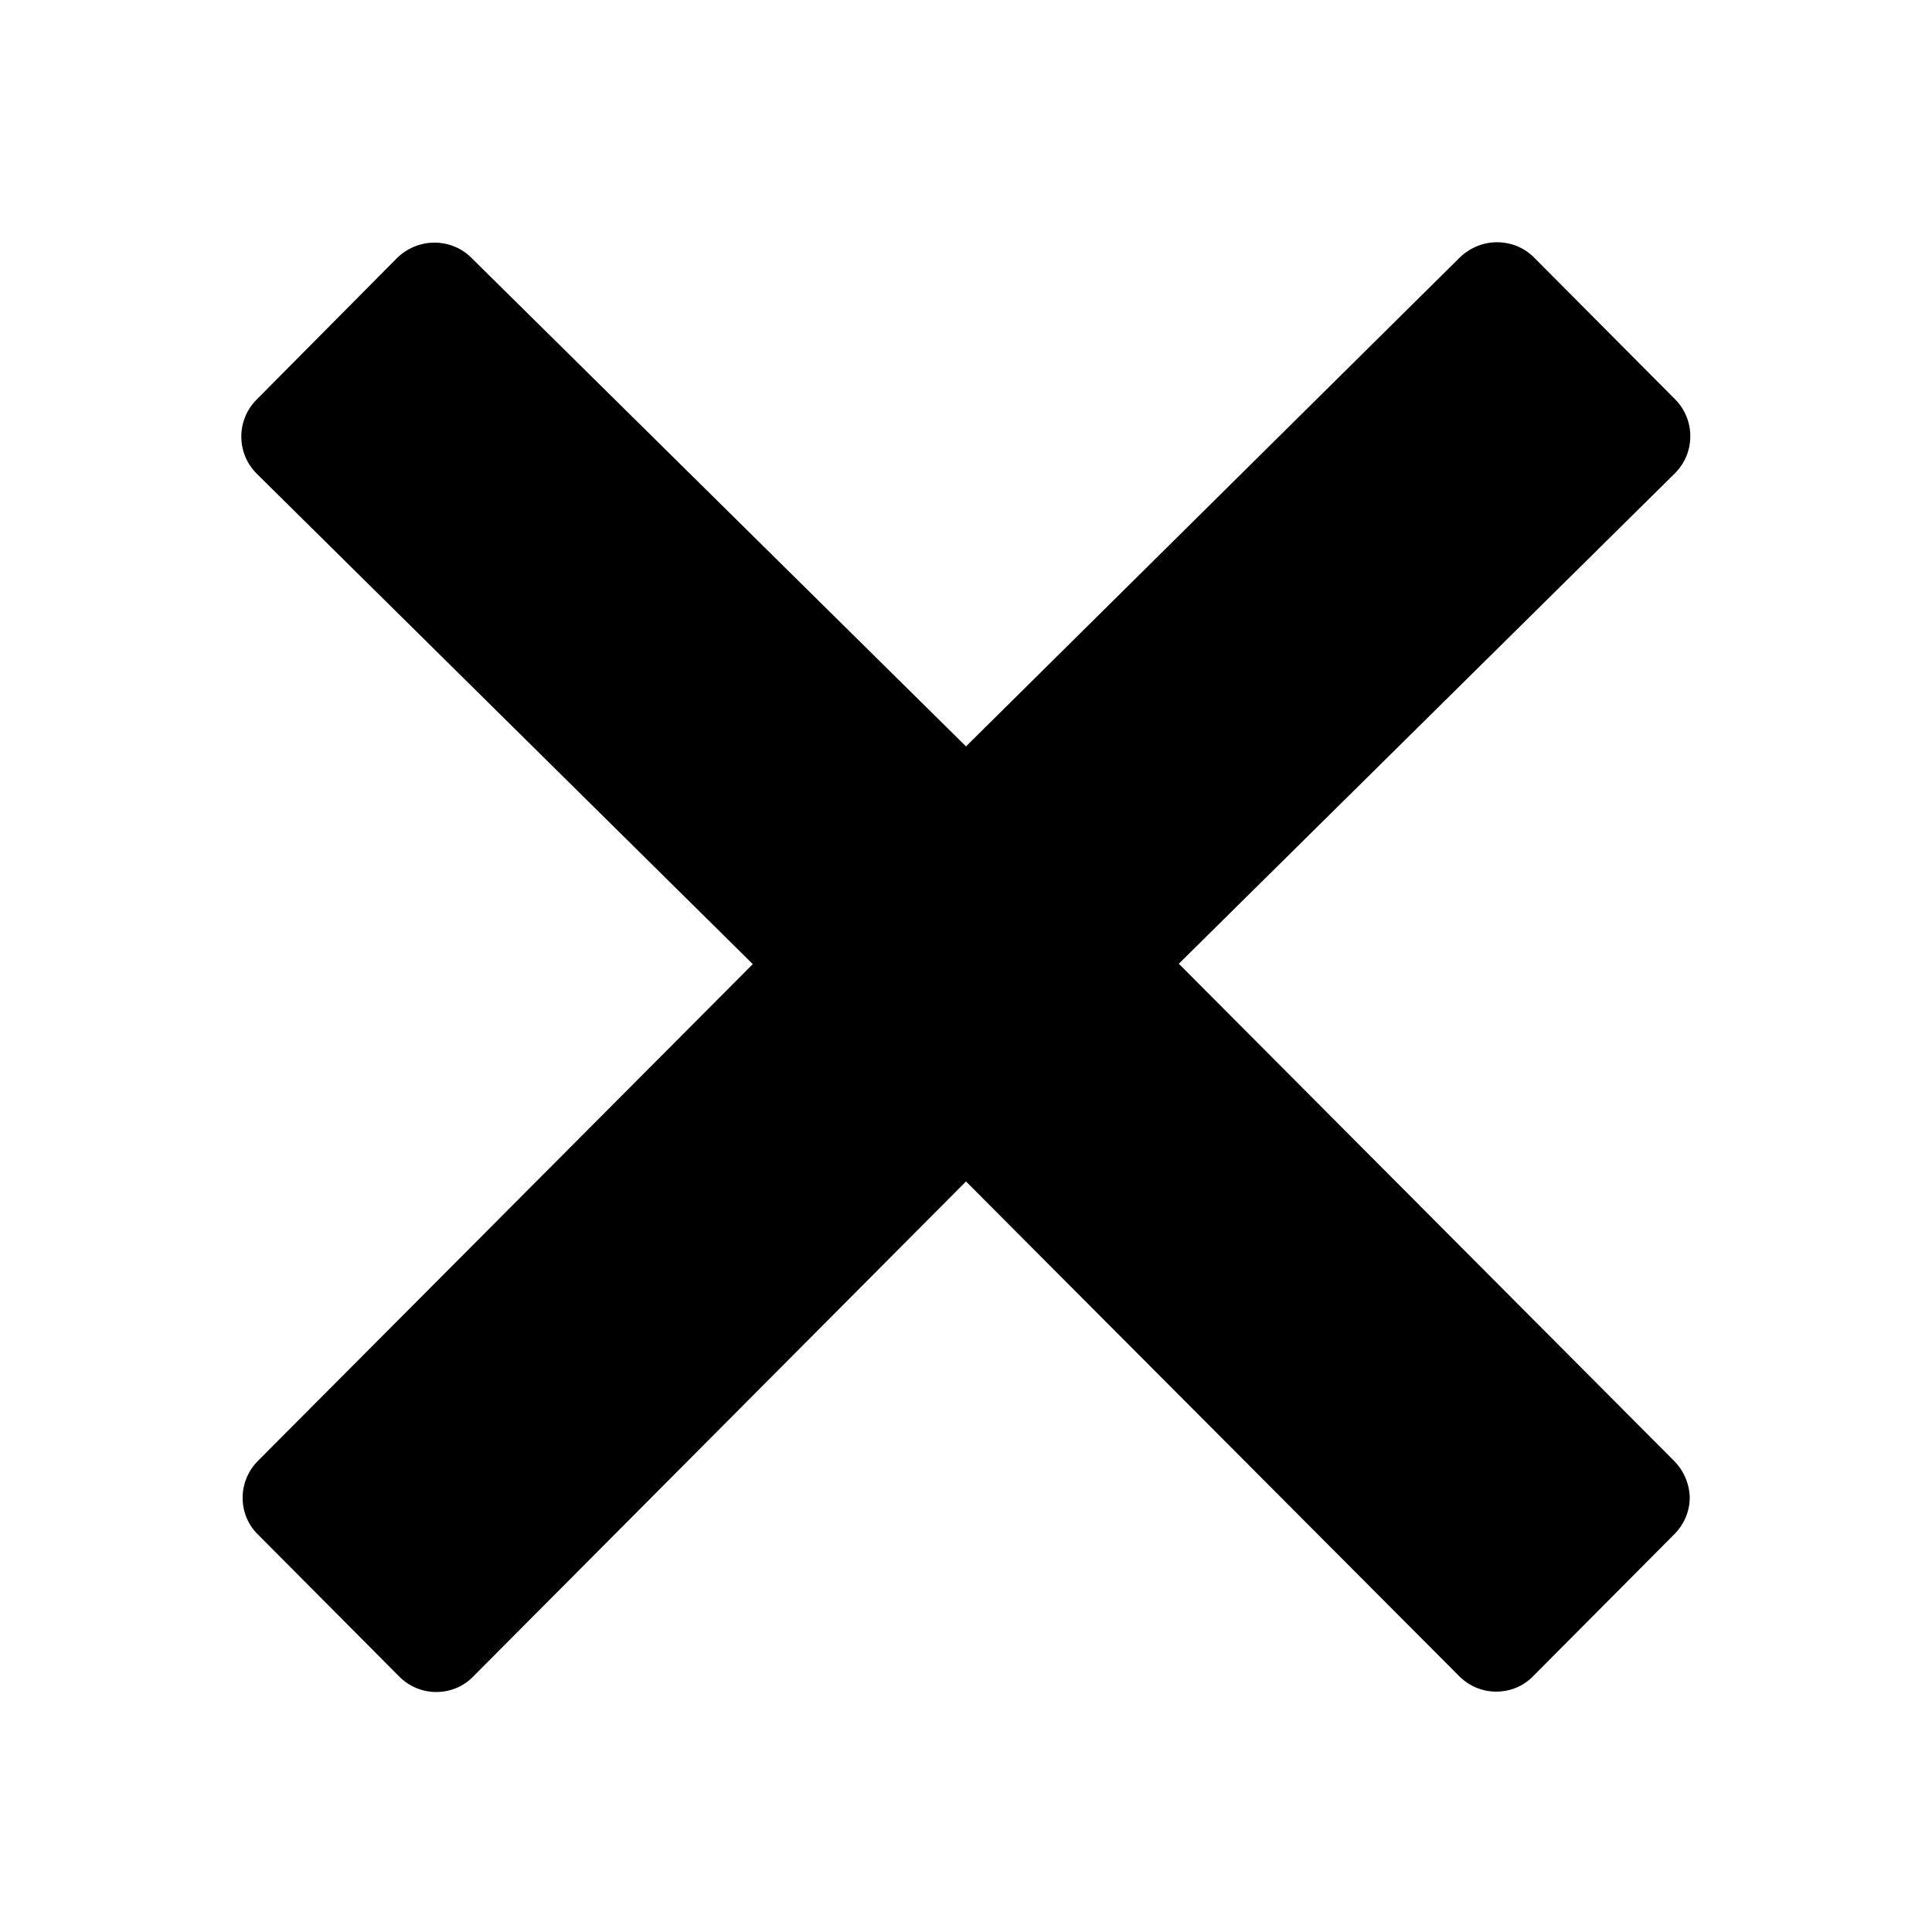
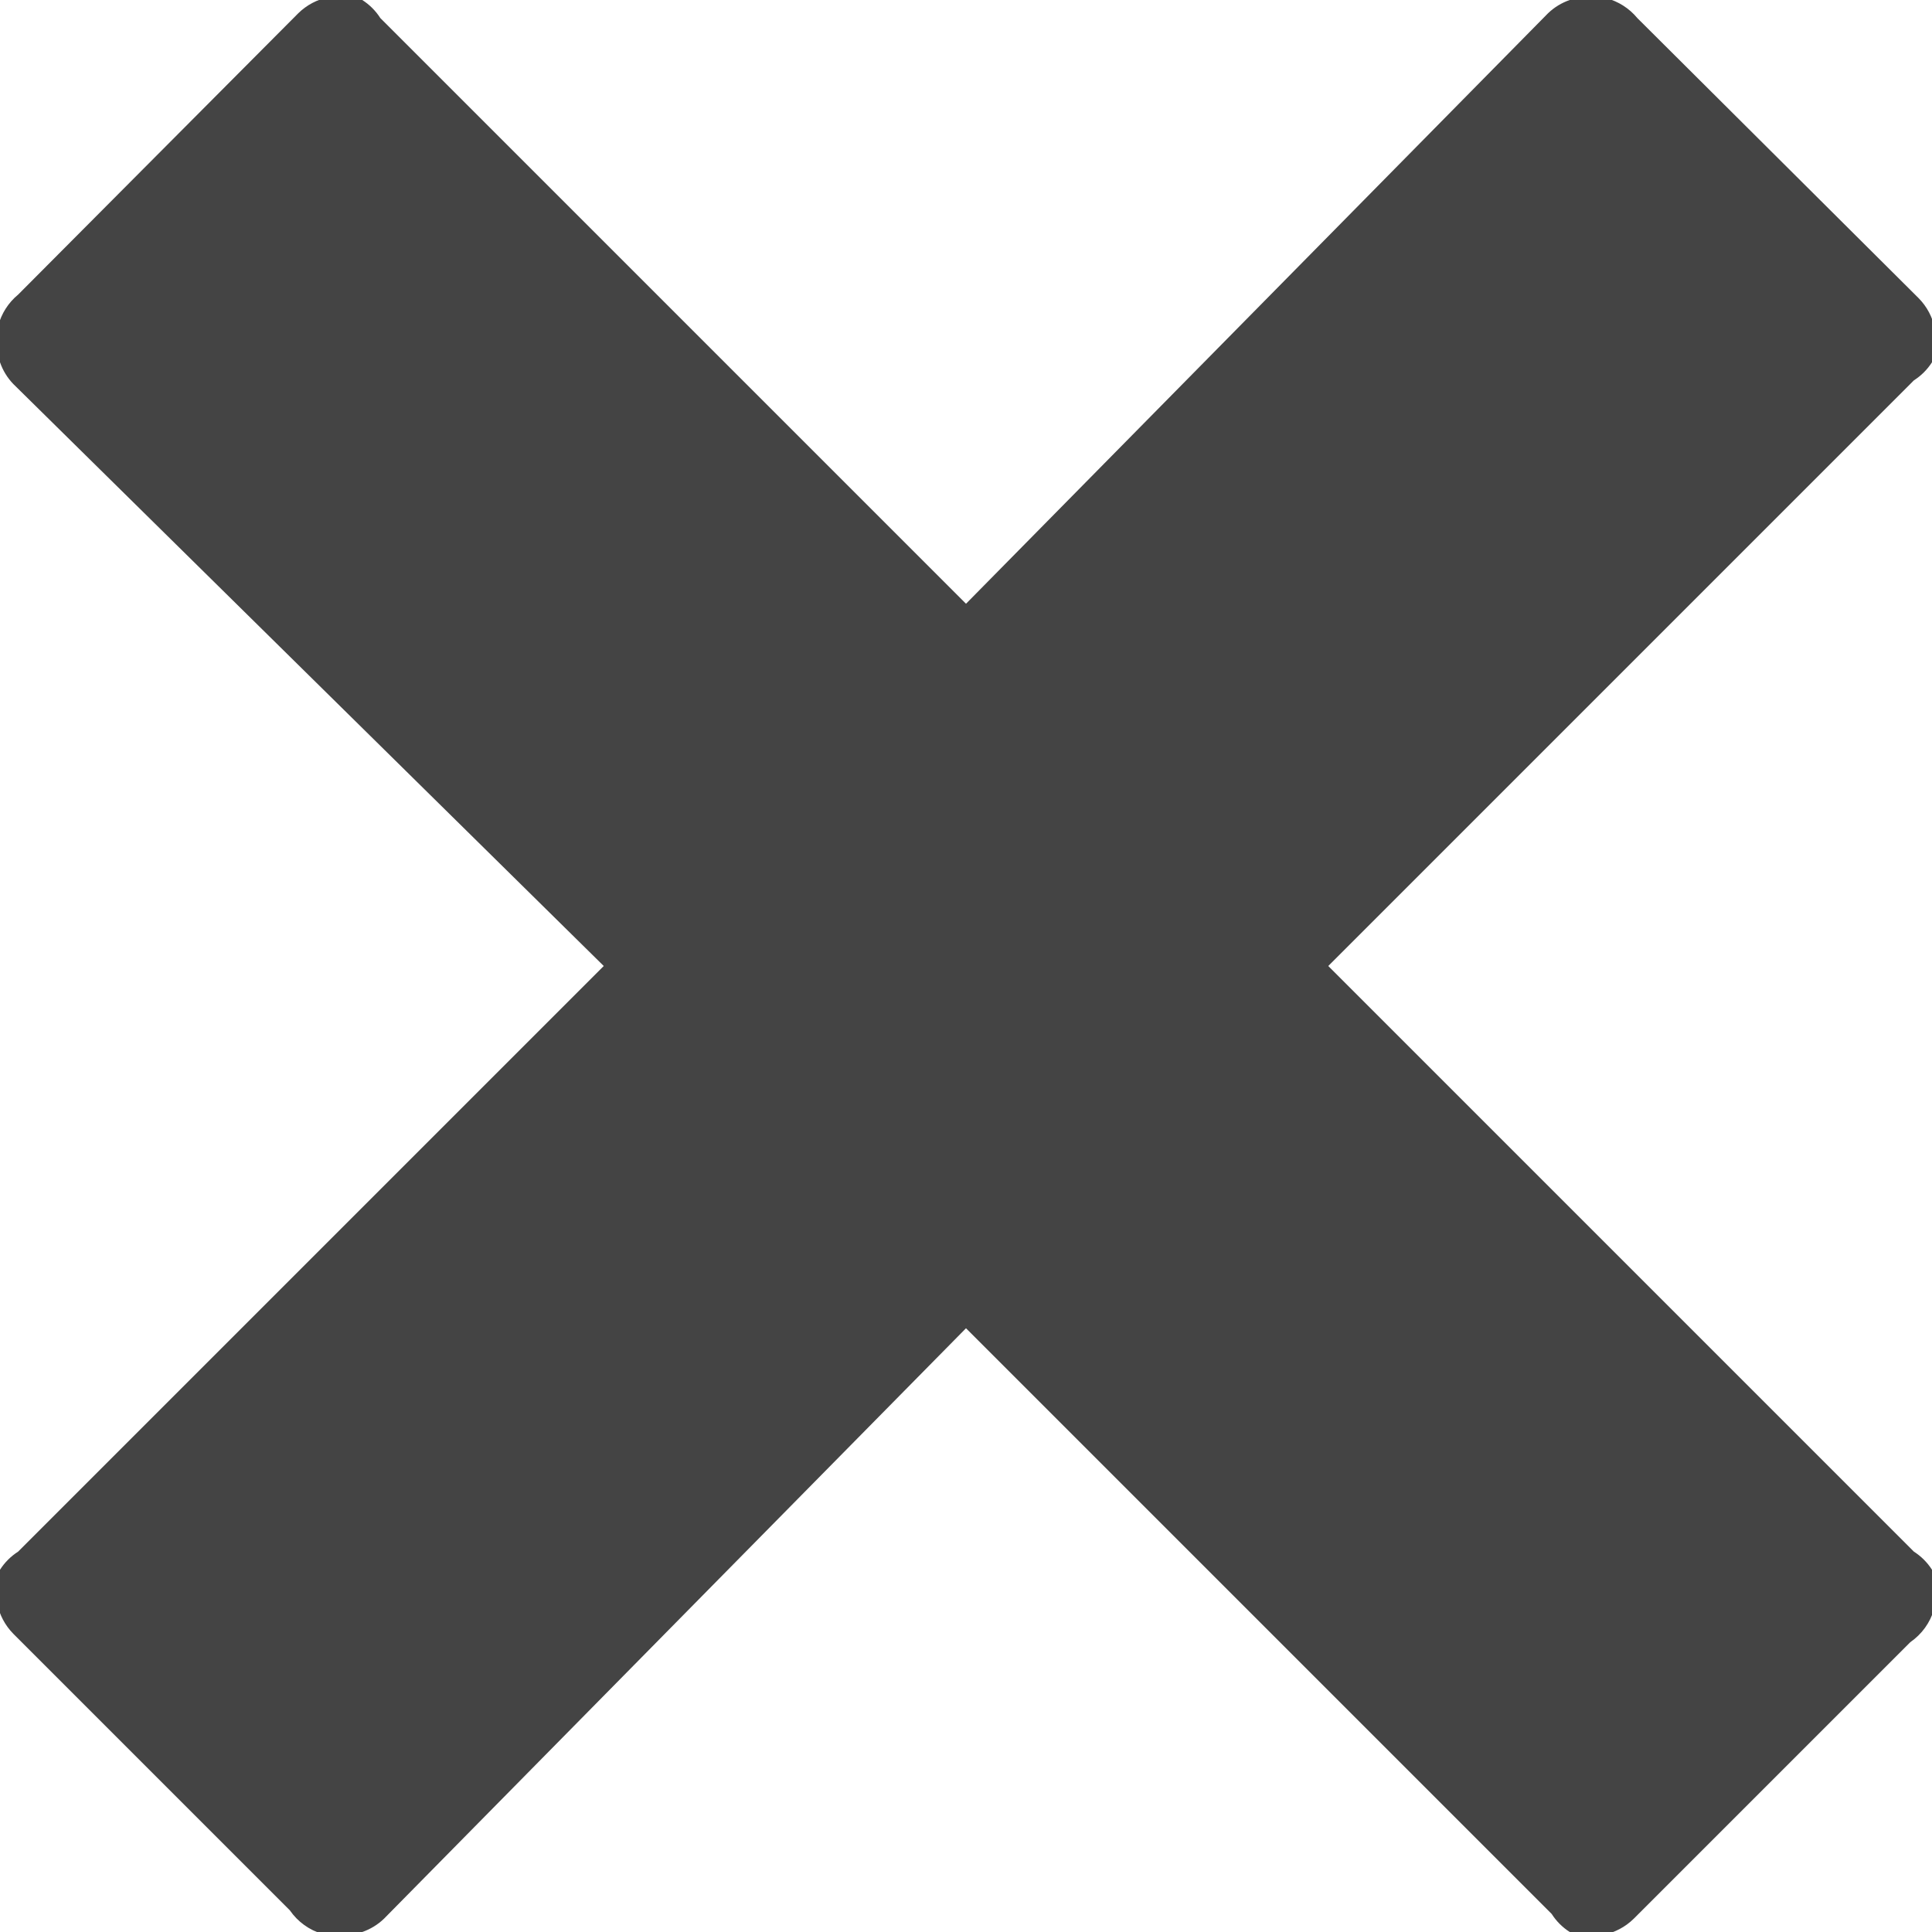
- <svg xmlns="http://www.w3.org/2000/svg" height="512px" id="Layer_1" style="enable-background:new 0 0 512 512;" version="1.1" viewBox="0 0 512 512" width="512px" xml:space="preserve">
-   <path d="M443.6,387.1L312.4,255.4l131.5-130c5.4-5.4,5.4-14.2,0-19.6l-37.4-37.6c-2.6-2.6-6.1-4-9.8-4c-3.7,0-7.2,1.5-9.8,4  L256,197.8L124.9,68.3c-2.6-2.6-6.1-4-9.8-4c-3.7,0-7.2,1.5-9.8,4L68,105.9c-5.4,5.4-5.4,14.2,0,19.6l131.5,130L68.4,387.1  c-2.6,2.6-4.1,6.1-4.1,9.8c0,3.7,1.4,7.2,4.1,9.8l37.4,37.6c2.7,2.7,6.2,4.1,9.8,4.1c3.5,0,7.1-1.3,9.8-4.1L256,313.1l130.7,131.1  c2.7,2.7,6.2,4.1,9.8,4.1c3.5,0,7.1-1.3,9.8-4.1l37.4-37.6c2.6-2.6,4.1-6.1,4.1-9.8C447.7,393.2,446.2,389.7,443.6,387.1z" />
+ <svg xmlns="http://www.w3.org/2000/svg" viewBox="0 0 16 16">
+   <defs>
+     <style>.cls-1{fill:#444;}</style>
+   </defs>
+   <g id="Слой_2" data-name="Слой 2">
+     <g id="_490_Icons" data-name="490 Icons">
+       <path class="cls-1" d="M15.85,12.85h0L11,8l4.85-4.85h0A.49.49,0,0,0,16,3a.5.5,0,0,0-.11-.53L13.56.15A.5.5,0,0,0,13,0a.49.49,0,0,0-.18.11h0L8,5,3.15.15h0A.49.49,0,0,0,3,0a.5.5,0,0,0-.53.11L.15,2.44A.5.5,0,0,0,0,3a.49.49,0,0,0,.11.18h0L5,8,.15,12.85h0A.49.49,0,0,0,0,13a.5.5,0,0,0,.11.53l2.29,2.29A.5.5,0,0,0,3,16a.49.49,0,0,0,.18-.11h0L8,11l4.85,4.85h0A.49.49,0,0,0,13,16a.5.5,0,0,0,.53-.11l2.29-2.29A.5.5,0,0,0,16,13,.49.49,0,0,0,15.85,12.85Z" />
+     </g>
+   </g>
</svg>
